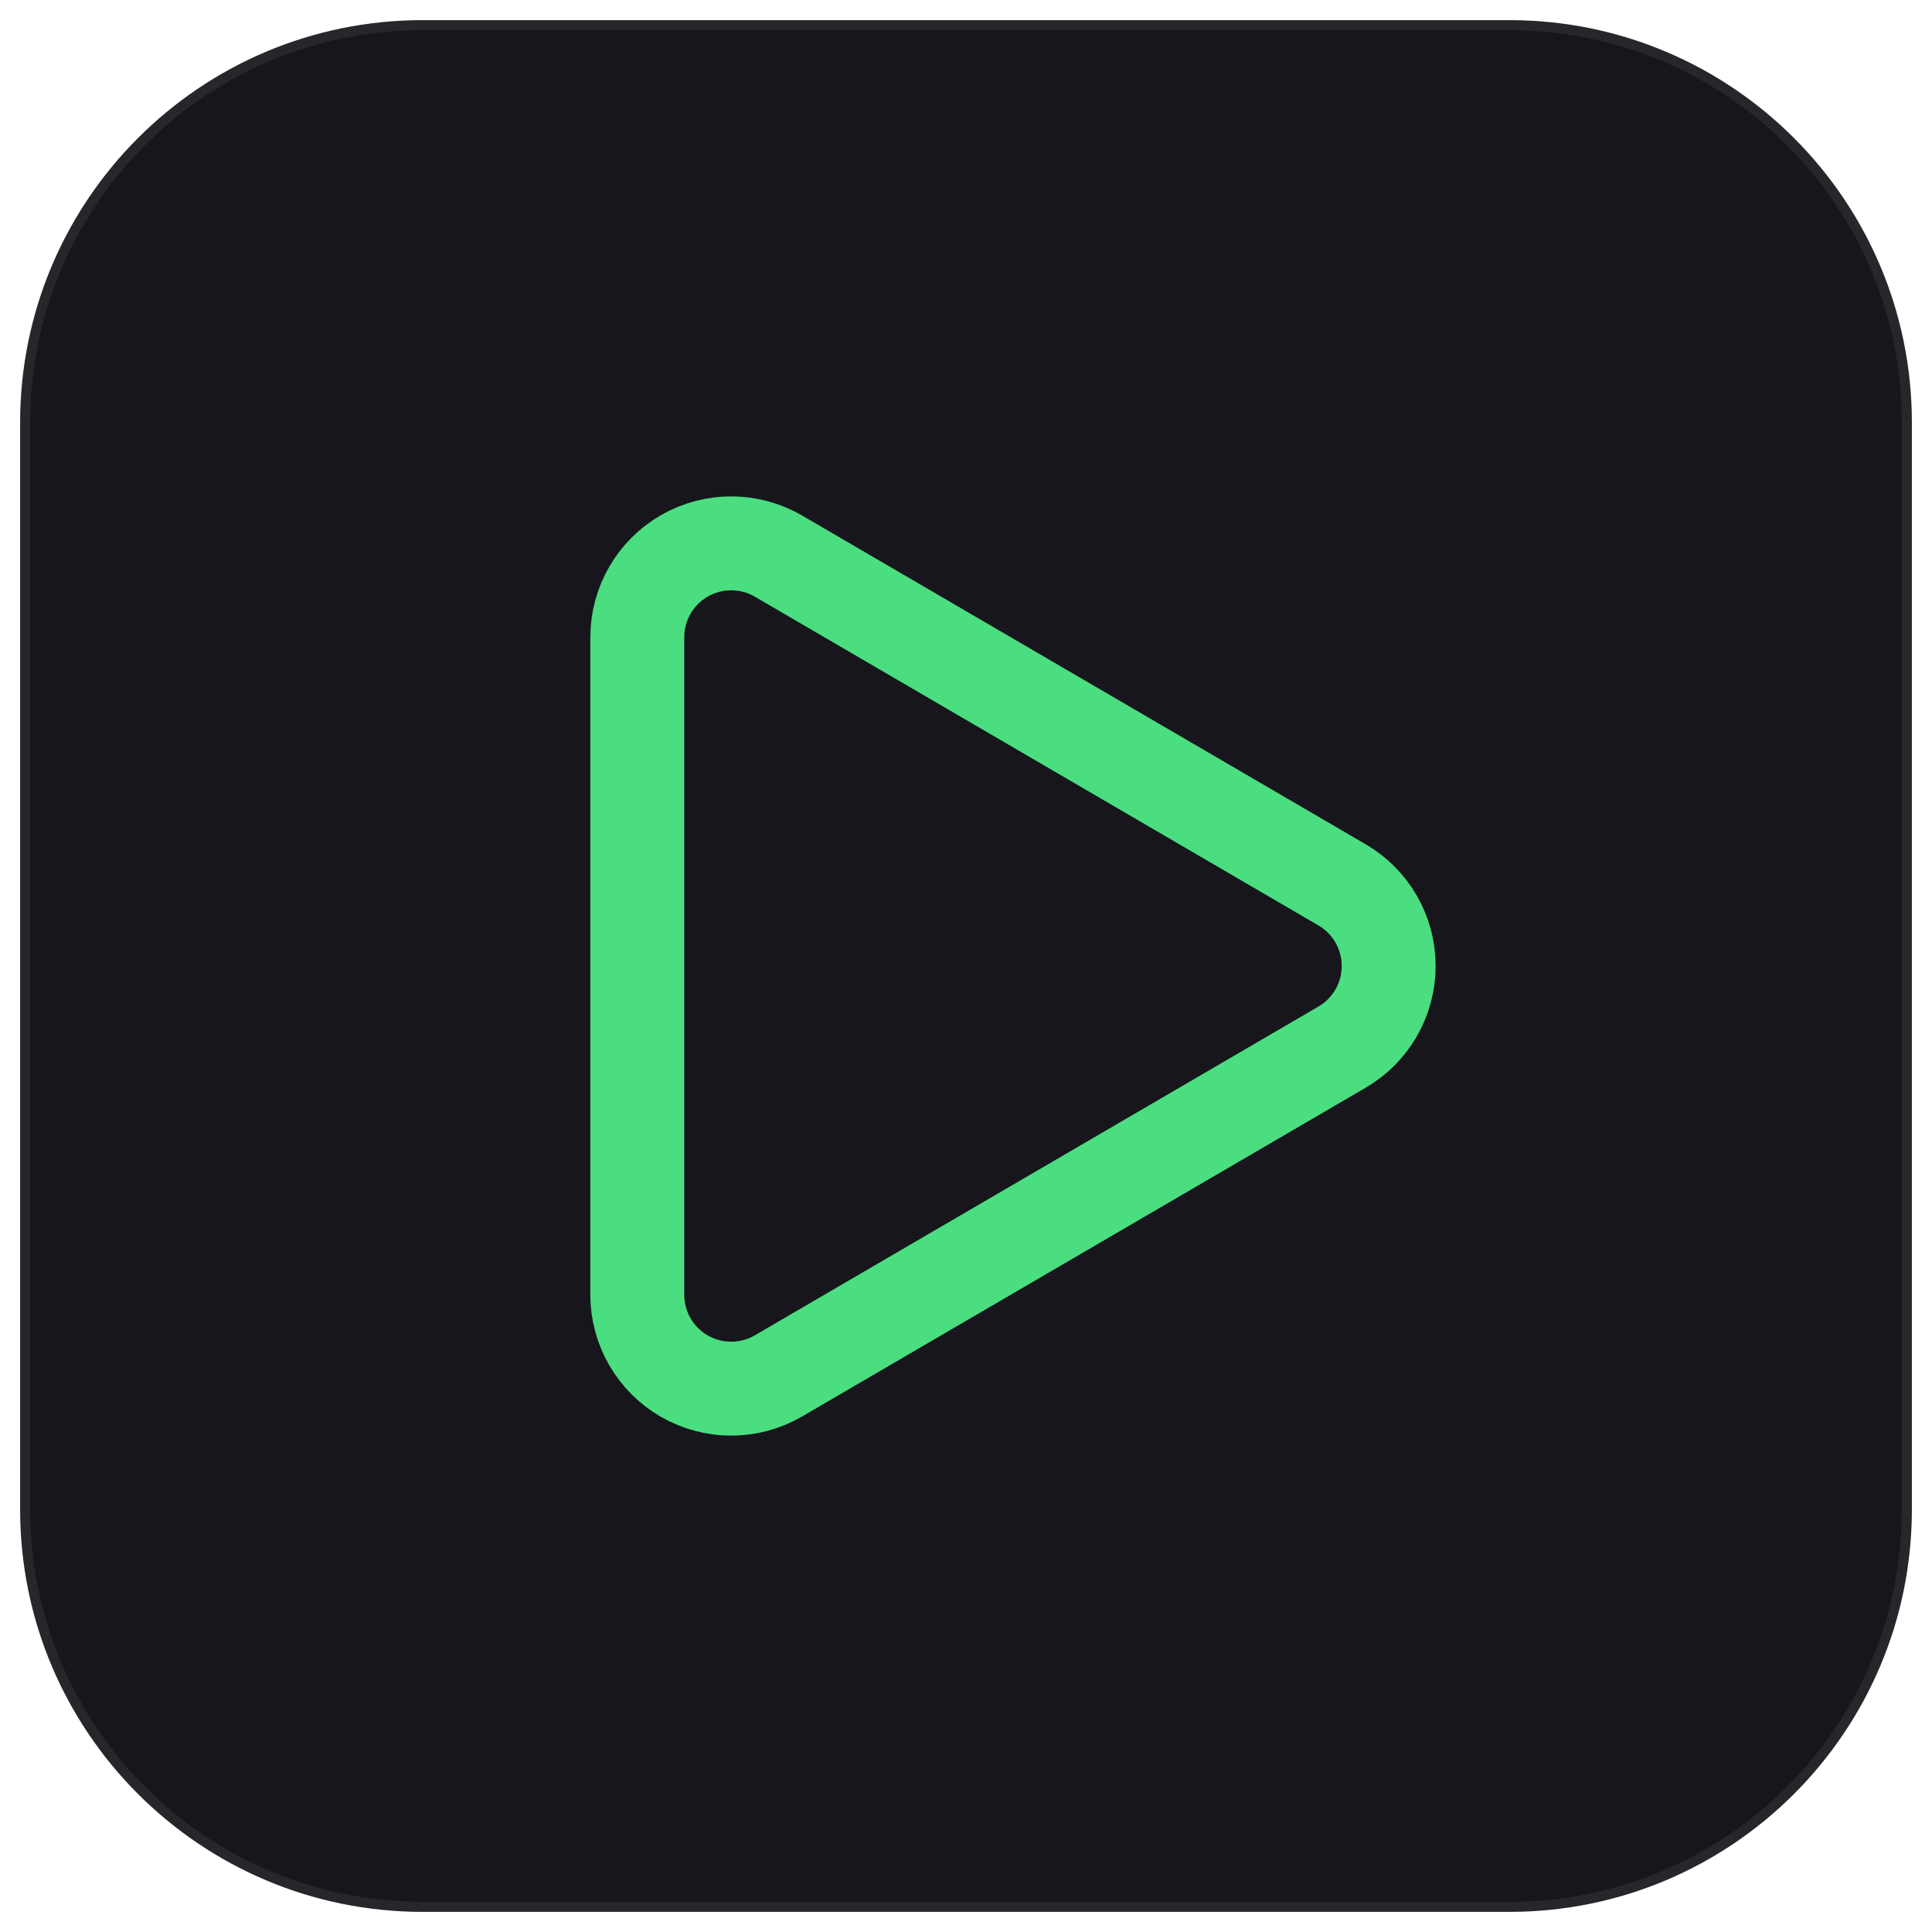
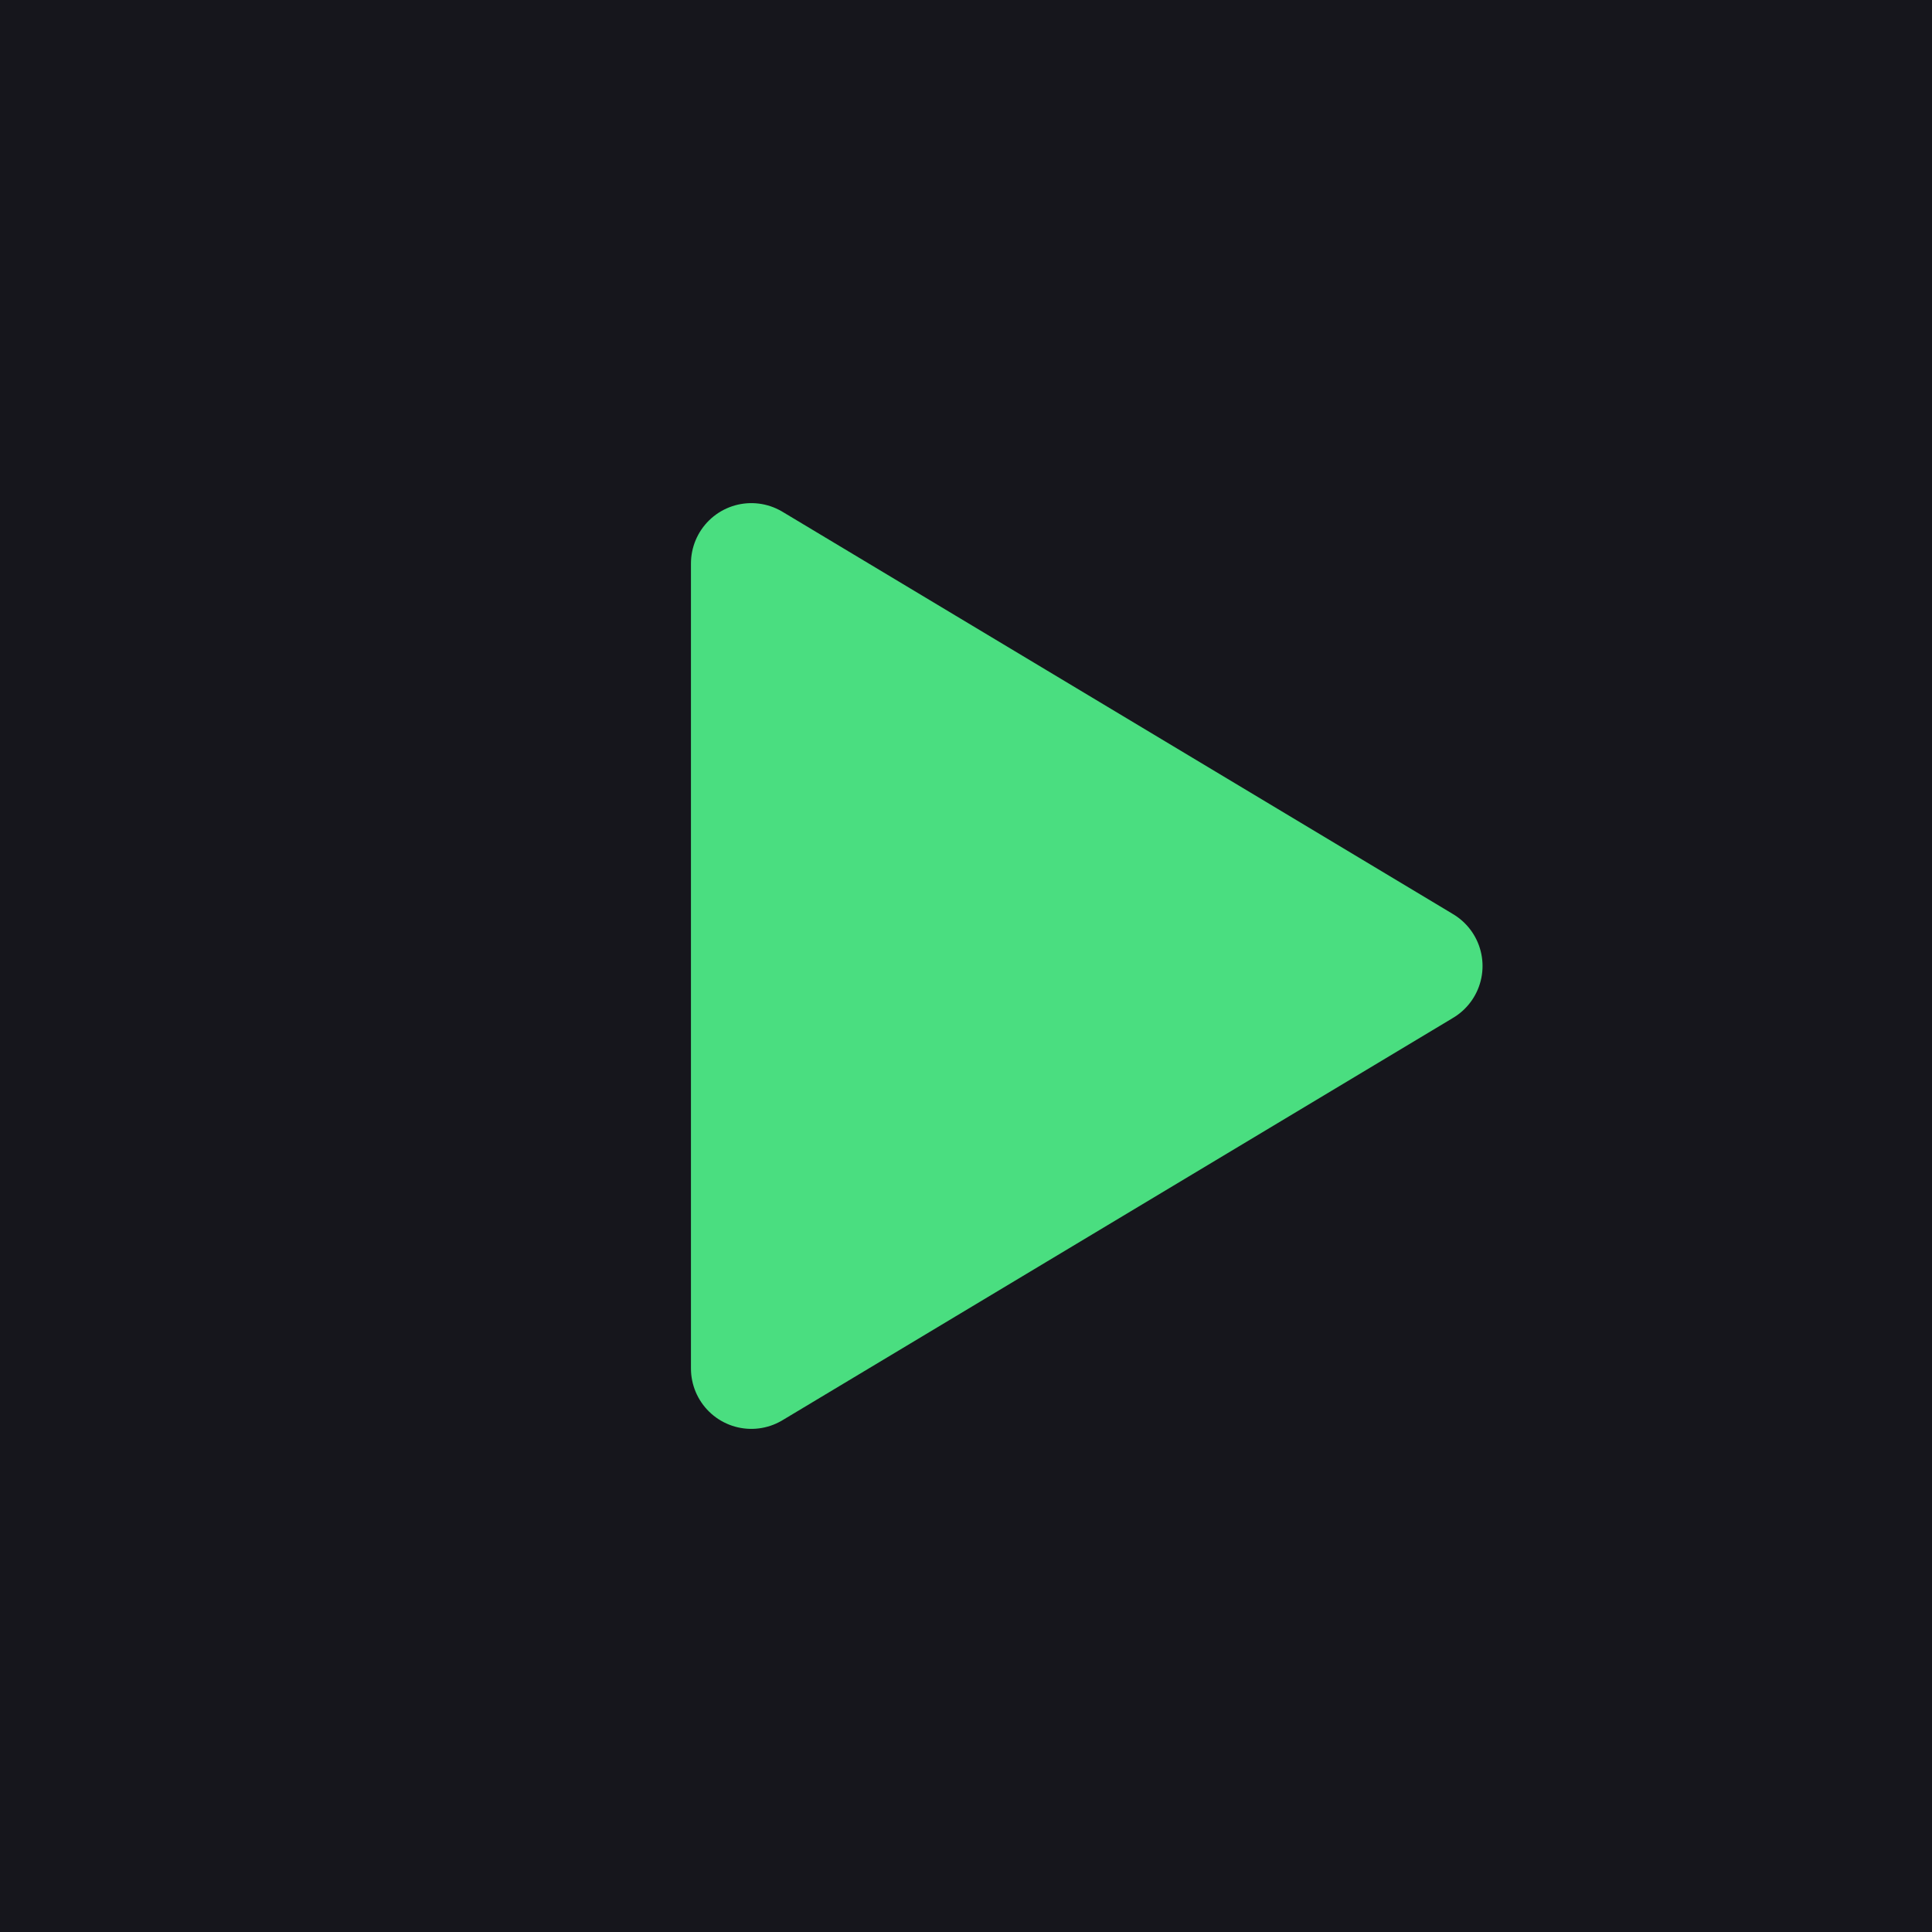
- <svg xmlns="http://www.w3.org/2000/svg" width="144" height="144" viewBox="0 0 144 144">
-   <rect x="1.5" y="1.5" width="141" height="141" rx="30" fill="#16161c" stroke="rgba(255,255,255,0.07)" stroke-width="1.5" />
-   <g transform="translate(30 30) scale(3.5)" style="color:#4ade80" fill="none" stroke="currentColor" stroke-width="2" stroke-linecap="round" stroke-linejoin="round">
-     <path d="M5 5a2 2 0 0 1 3.008-1.728l11.997 6.998a2 2 0 0 1 .003 3.458l-12 7A2 2 0 0 1 5 19z" />
+ <svg xmlns="http://www.w3.org/2000/svg" viewBox="0 0 72 72" width="72" height="72">
+   <rect width="72" height="72" fill="#16161c" />
+   <g fill="none" stroke="#4ade80" stroke-width="4.5" stroke-linecap="round" stroke-linejoin="round">
+     <path d="M28 21 L28 51 L53 36 Z" fill="#4ade80" />
  </g>
</svg>
